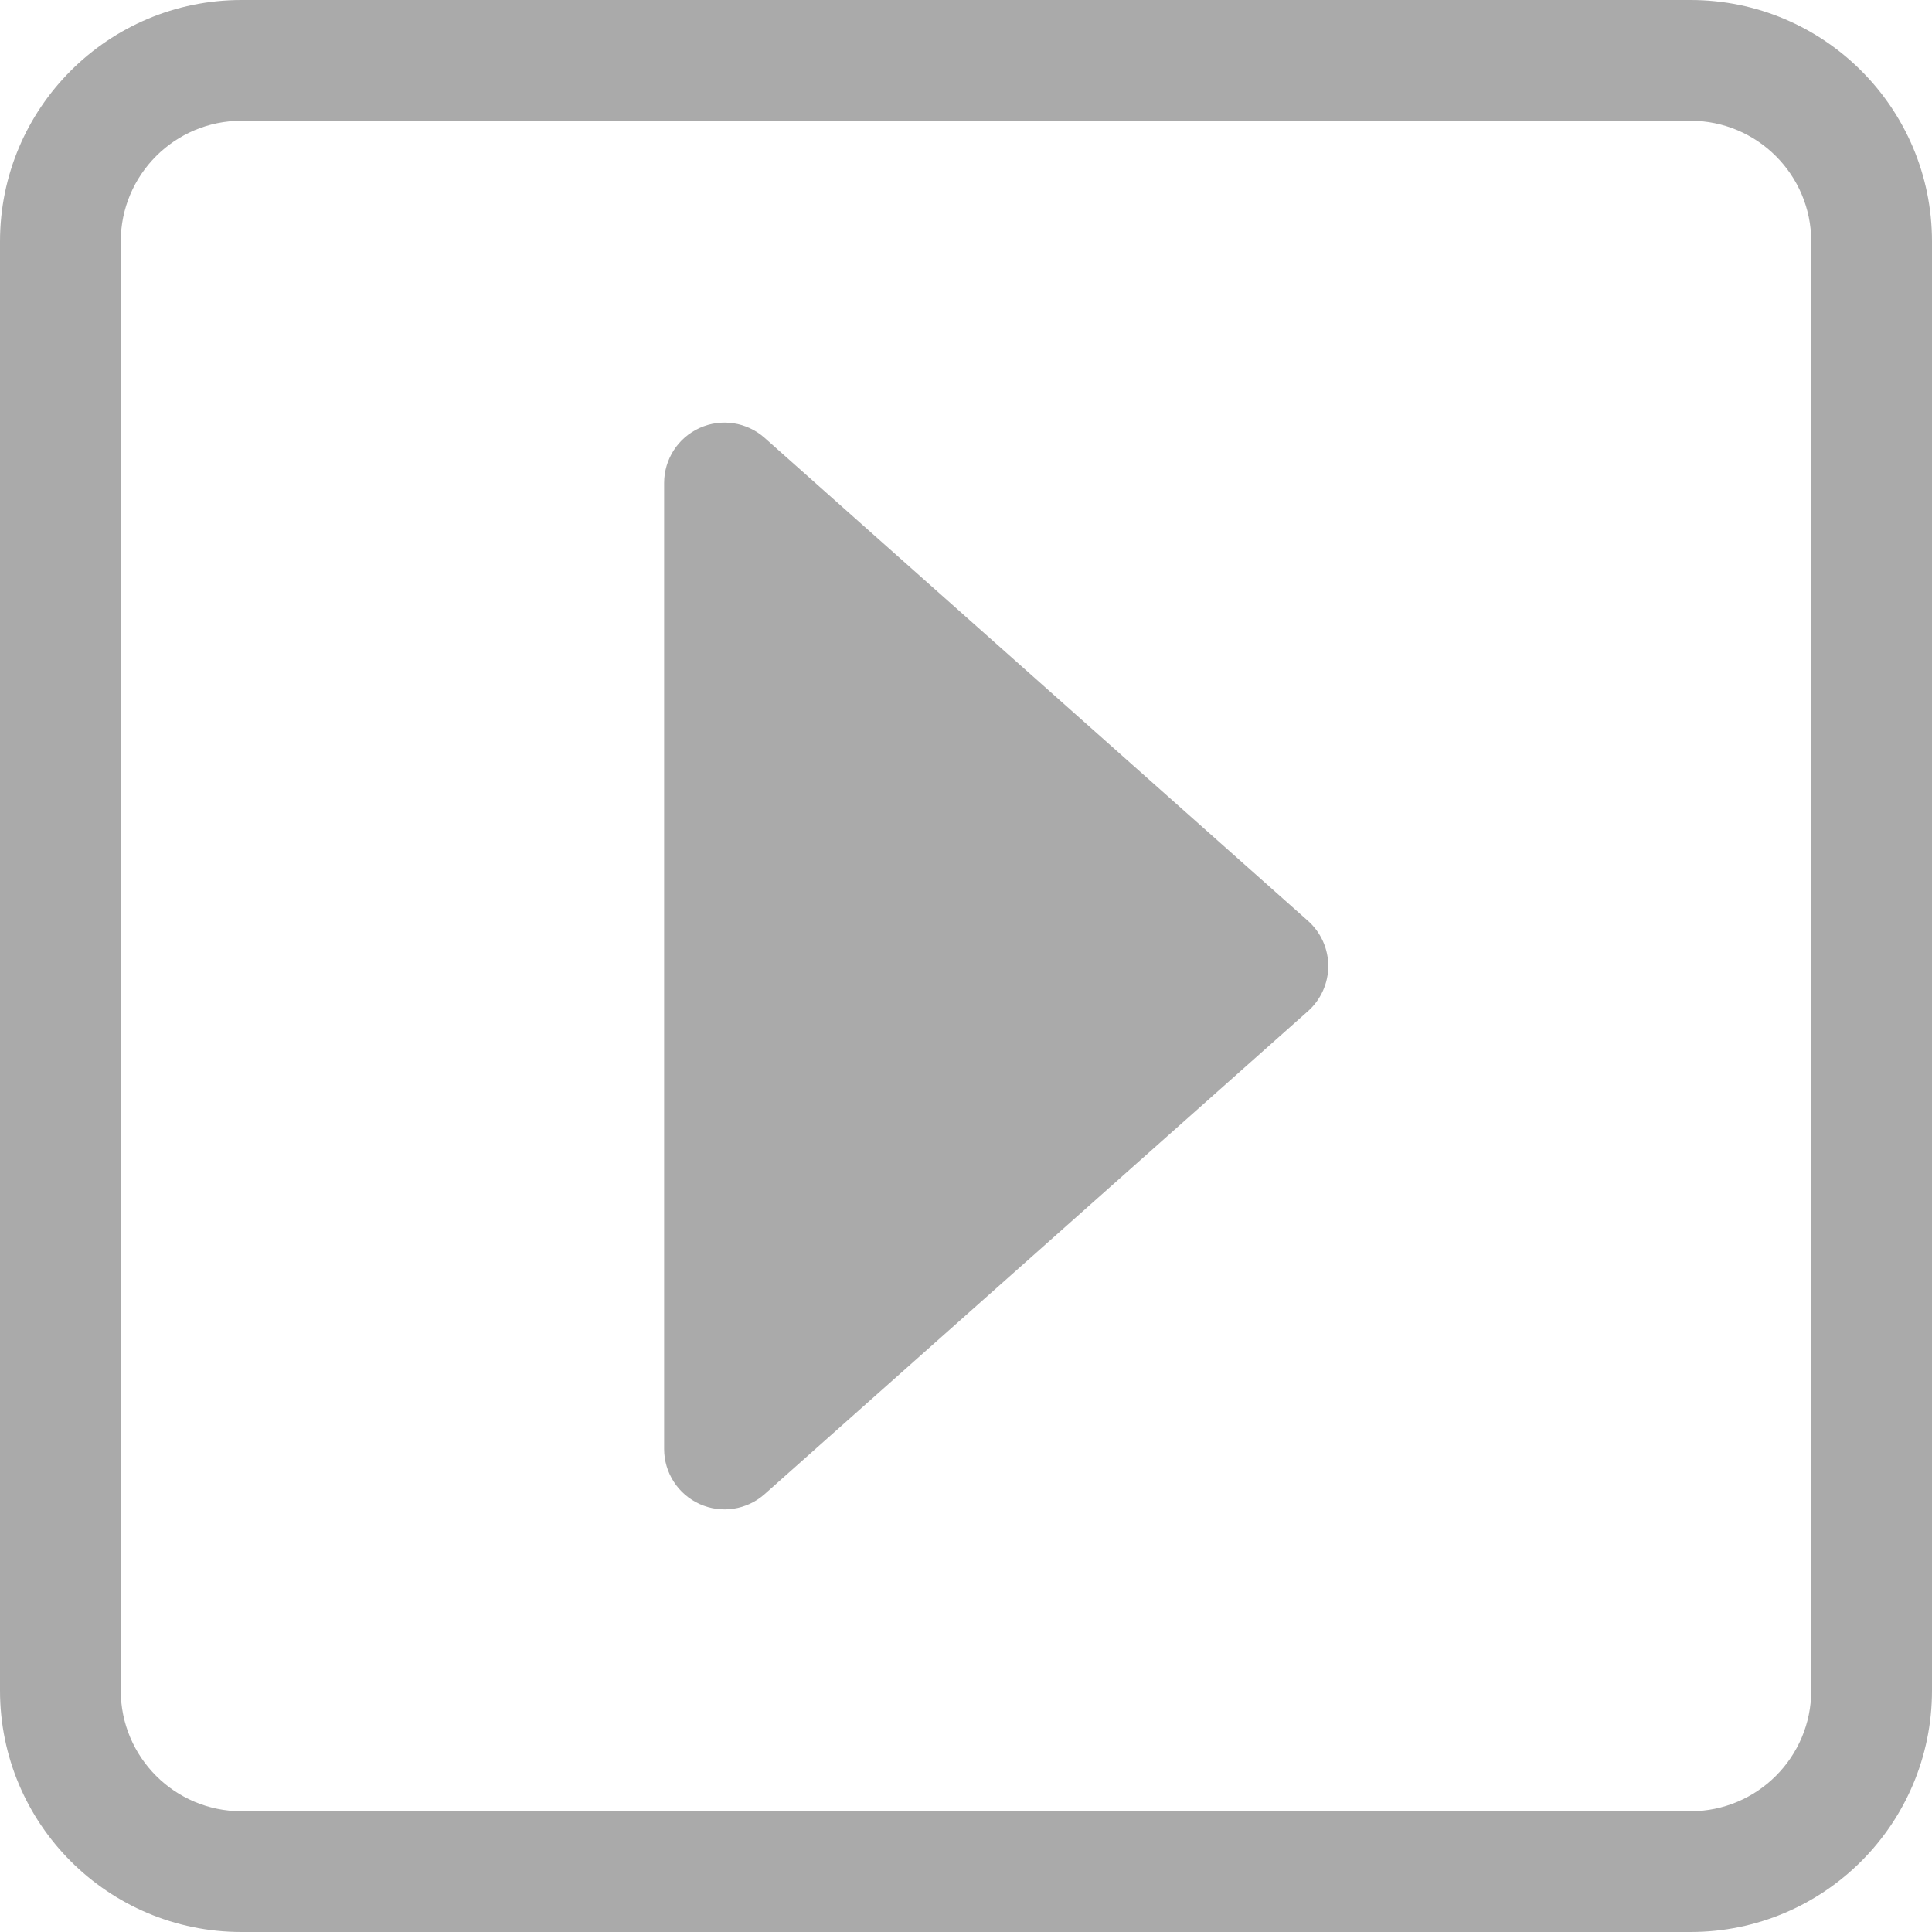
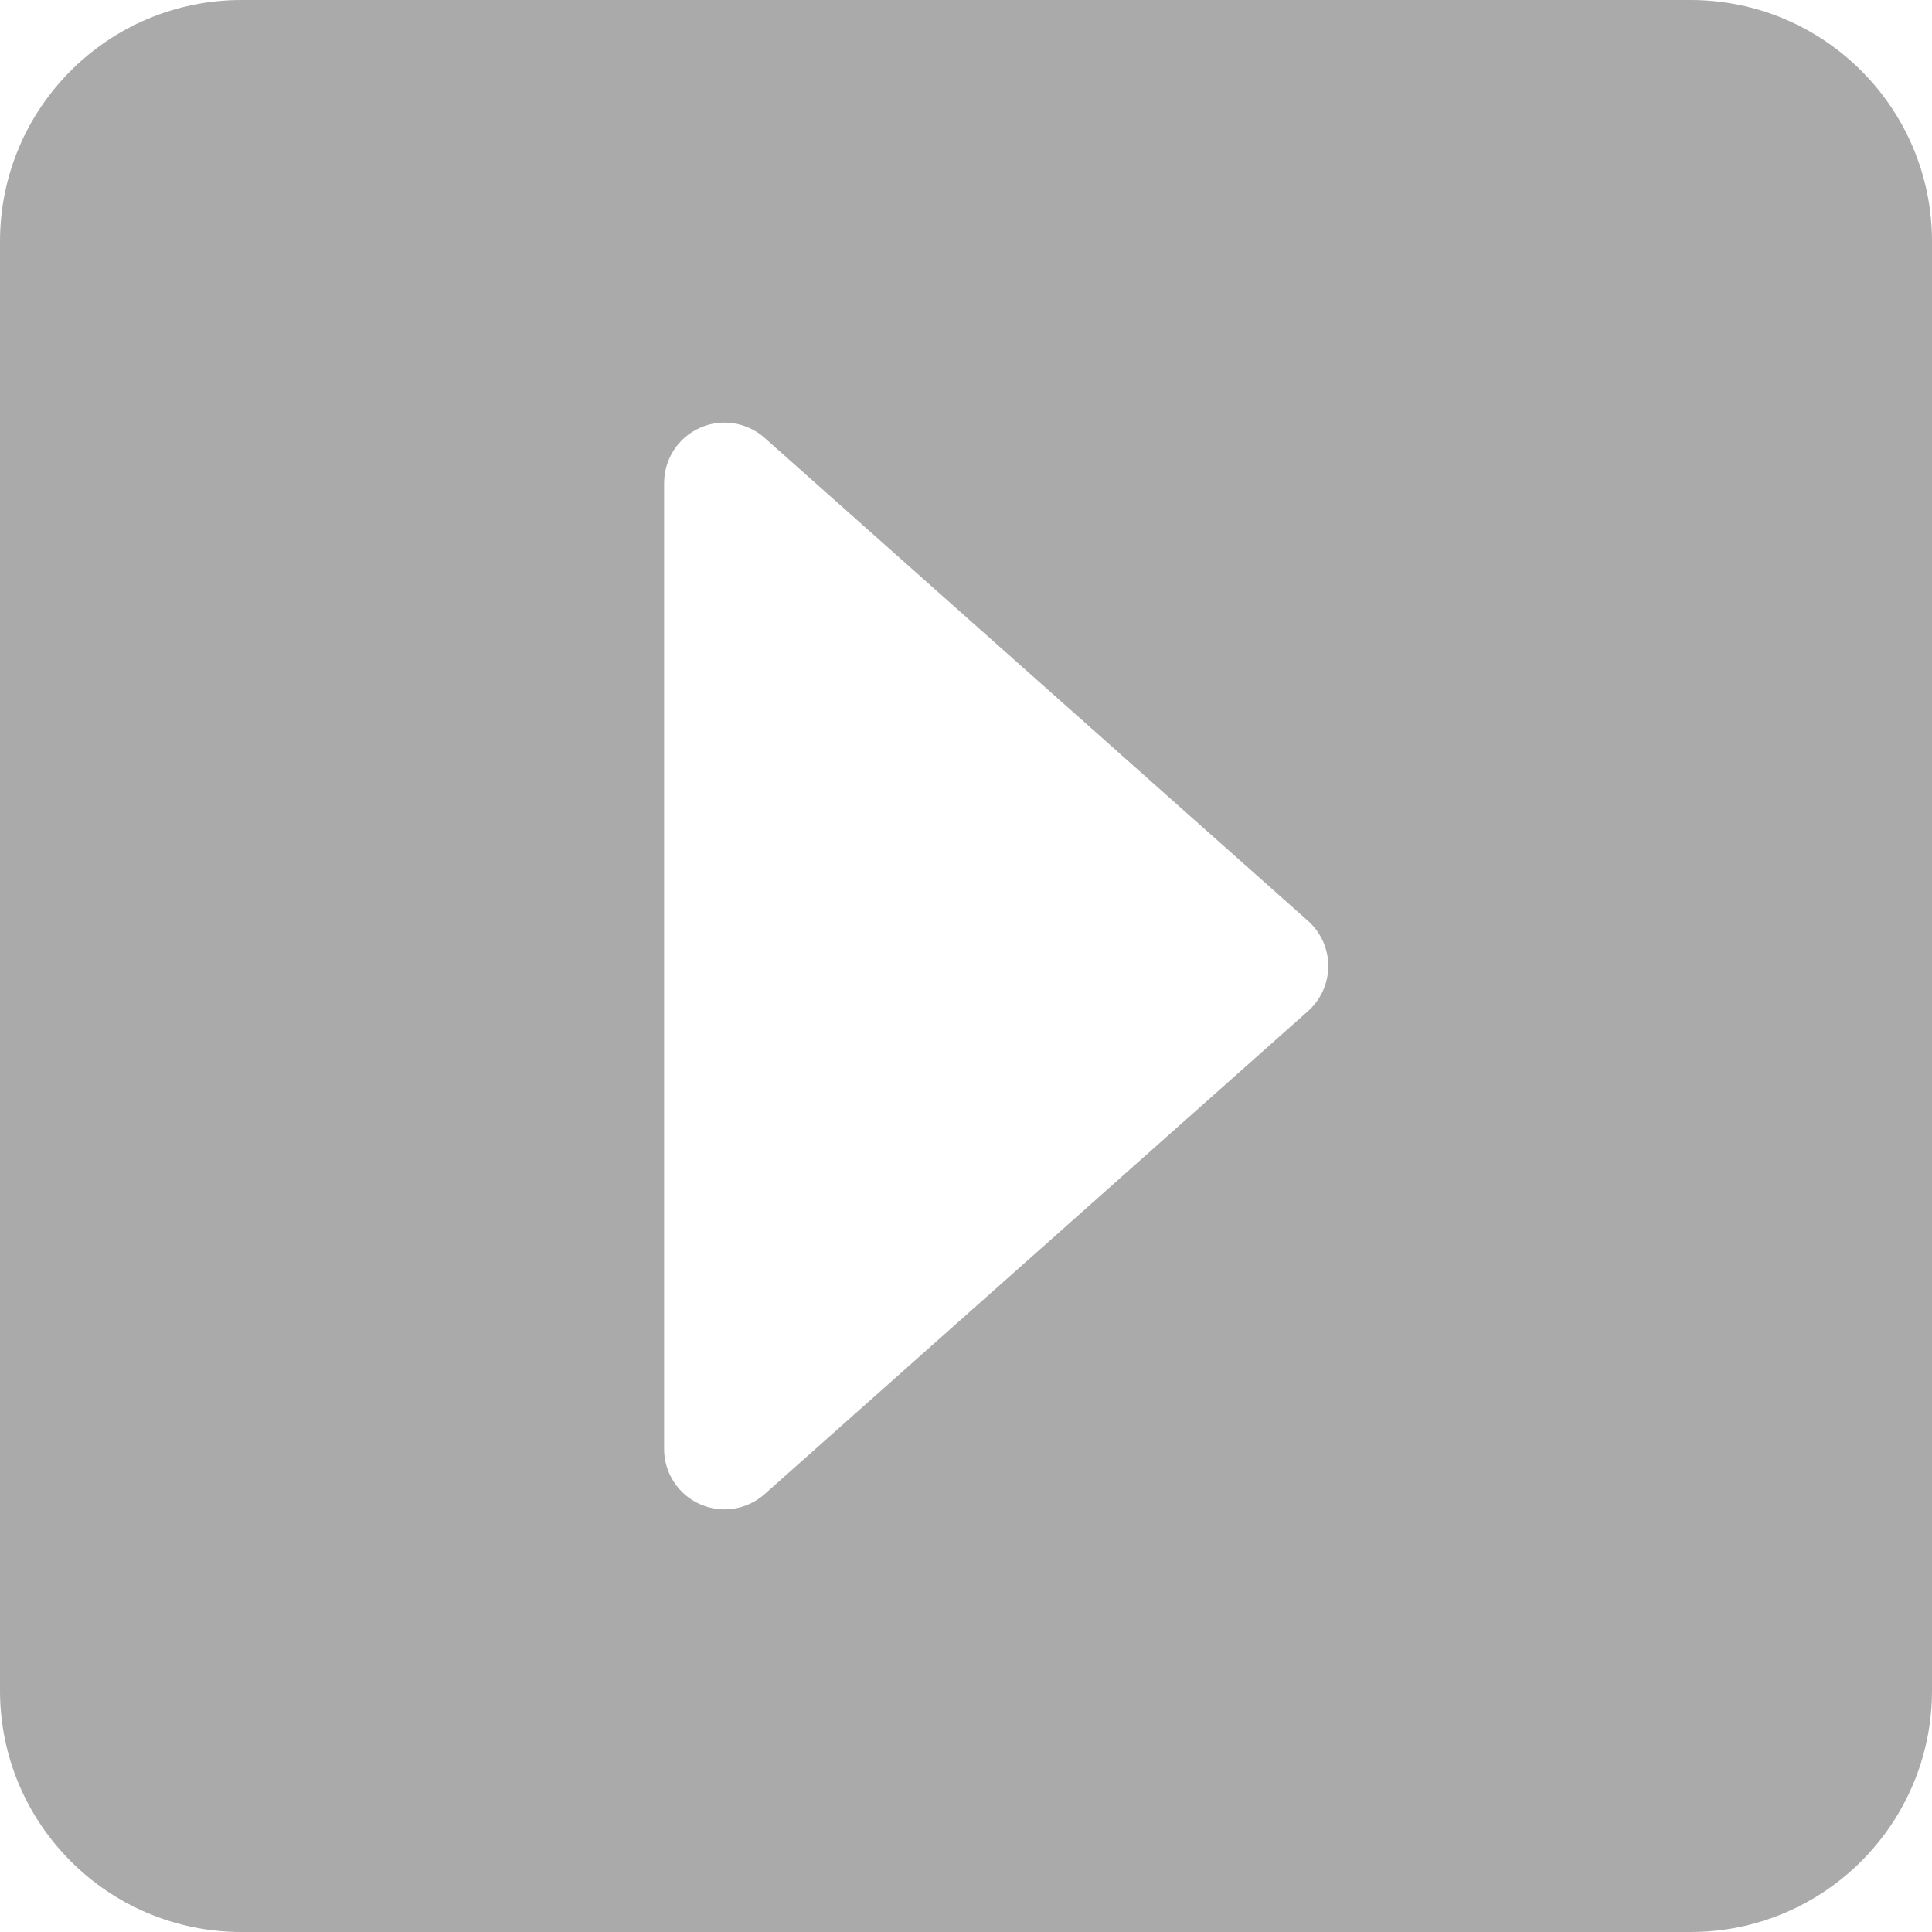
- <svg xmlns="http://www.w3.org/2000/svg" width="16" height="16" fill="#aaa" class="bi bi-caret-right-square" viewBox="0 0 16 16">
-   <path d="M14 1a1 1 0 0 1 1 1v12a1 1 0 0 1-1 1H2a1 1 0 0 1-1-1V2a1 1 0 0 1 1-1h12zM2 0a2 2 0 0 0-2 2v12a2 2 0 0 0 2 2h12a2 2 0 0 0 2-2V2a2 2 0 0 0-2-2H2z" />
-   <path d="M5.795 12.456A.5.5 0 0 1 5.5 12V4a.5.5 0 0 1 .832-.374l4.5 4a.5.5 0 0 1 0 .748l-4.5 4a.5.5 0 0 1-.537.082z" />
+ <svg xmlns="http://www.w3.org/2000/svg" width="16" height="16" fill="#aaa" class="bi bi-caret-right-square-fill" viewBox="0 0 16 16">
+   <path d="M0 2a2 2 0 0 1 2-2h12a2 2 0 0 1 2 2v12a2 2 0 0 1-2 2H2a2 2 0 0 1-2-2V2zm5.5 10a.5.5 0 0 0 .832.374l4.5-4a.5.5 0 0 0 0-.748l-4.5-4A.5.5 0 0 0 5.5 4v8z" />
</svg>
